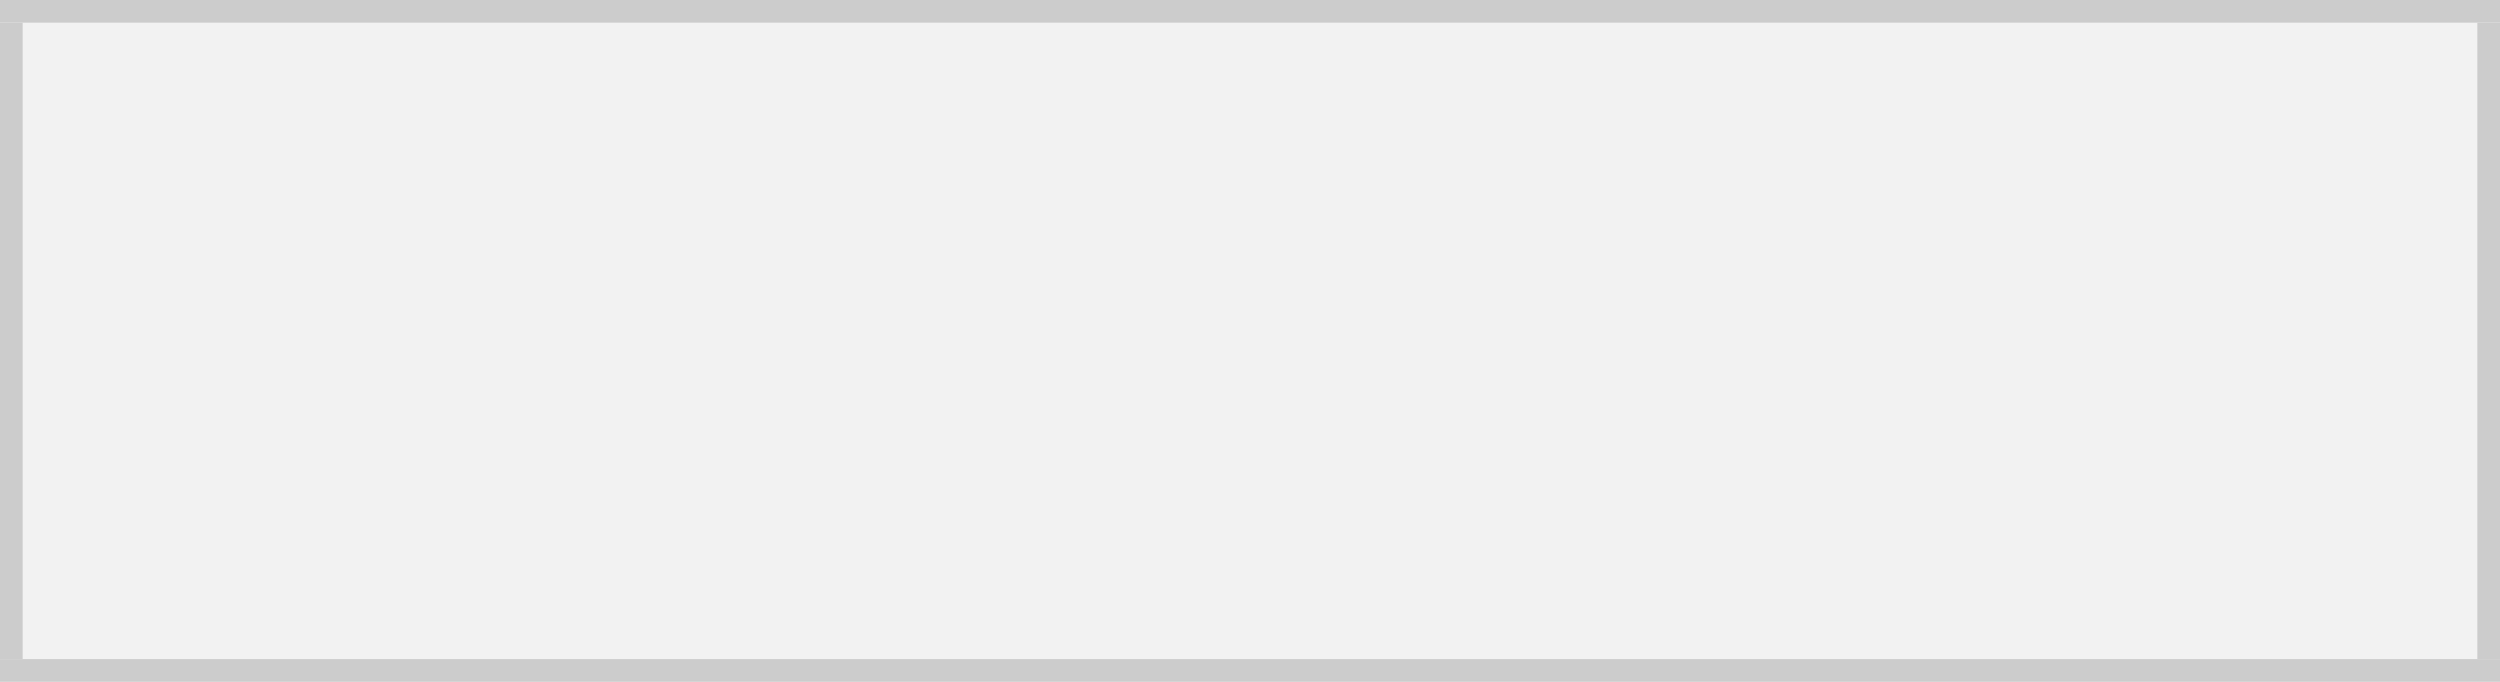
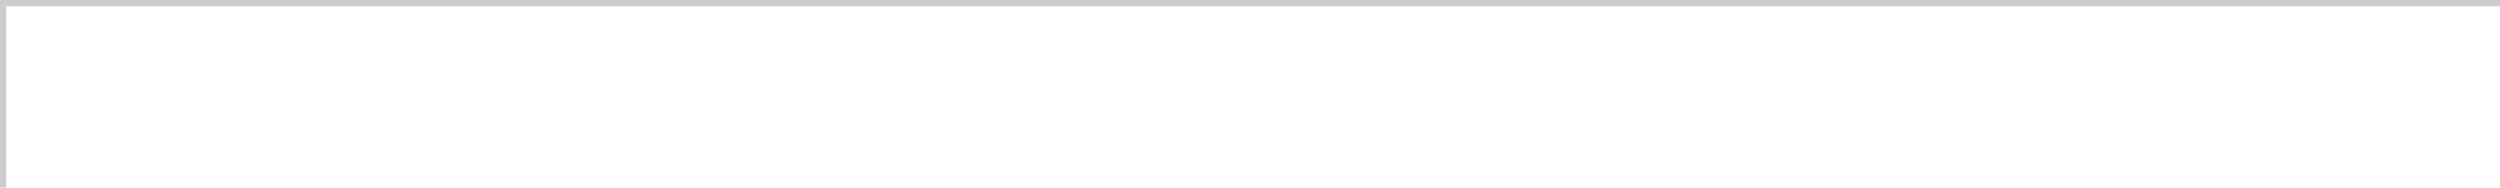
- <svg xmlns="http://www.w3.org/2000/svg" version="1.1" width="110px" height="30px" viewBox="700 180 110 30">
-   <path d="M 1 1  L 109 1  L 109 29  L 1 29  L 1 1  Z " fill-rule="nonzero" fill="rgba(242, 242, 242, 1)" stroke="none" transform="matrix(1 0 0 1 700 180 )" class="fill" />
-   <path d="M 0.5 1  L 0.5 29  " stroke-width="1" stroke-dasharray="0" stroke="rgba(204, 204, 204, 1)" fill="none" transform="matrix(1 0 0 1 700 180 )" class="stroke" />
-   <path d="M 0 0.5  L 110 0.5  " stroke-width="1" stroke-dasharray="0" stroke="rgba(204, 204, 204, 1)" fill="none" transform="matrix(1 0 0 1 700 180 )" class="stroke" />
-   <path d="M 109.5 1  L 109.5 29  " stroke-width="1" stroke-dasharray="0" stroke="rgba(204, 204, 204, 1)" fill="none" transform="matrix(1 0 0 1 700 180 )" class="stroke" />
-   <path d="M 0 29.5  L 110 29.5  " stroke-width="1" stroke-dasharray="0" stroke="rgba(204, 204, 204, 1)" fill="none" transform="matrix(1 0 0 1 700 180 )" class="stroke" />
+ <svg xmlns="http://www.w3.org/2000/svg" version="1.1" width="400px" height="30px" viewBox="200 90 400 30">
+   <path d="M 1 1  L 400 1  L 400 30  L 1 30  L 1 1  Z " fill-rule="nonzero" fill="rgba(255, 255, 255, 1)" stroke="none" transform="matrix(1 0 0 1 200 90 )" class="fill" />
+   <path d="M 0.5 1  L 0.5 30  " stroke-width="1" stroke-dasharray="0" stroke="rgba(204, 204, 204, 1)" fill="none" transform="matrix(1 0 0 1 200 90 )" class="stroke" />
+   <path d="M 0 0.5  L 400 0.5  " stroke-width="1" stroke-dasharray="0" stroke="rgba(204, 204, 204, 1)" fill="none" transform="matrix(1 0 0 1 200 90 )" class="stroke" />
</svg>
